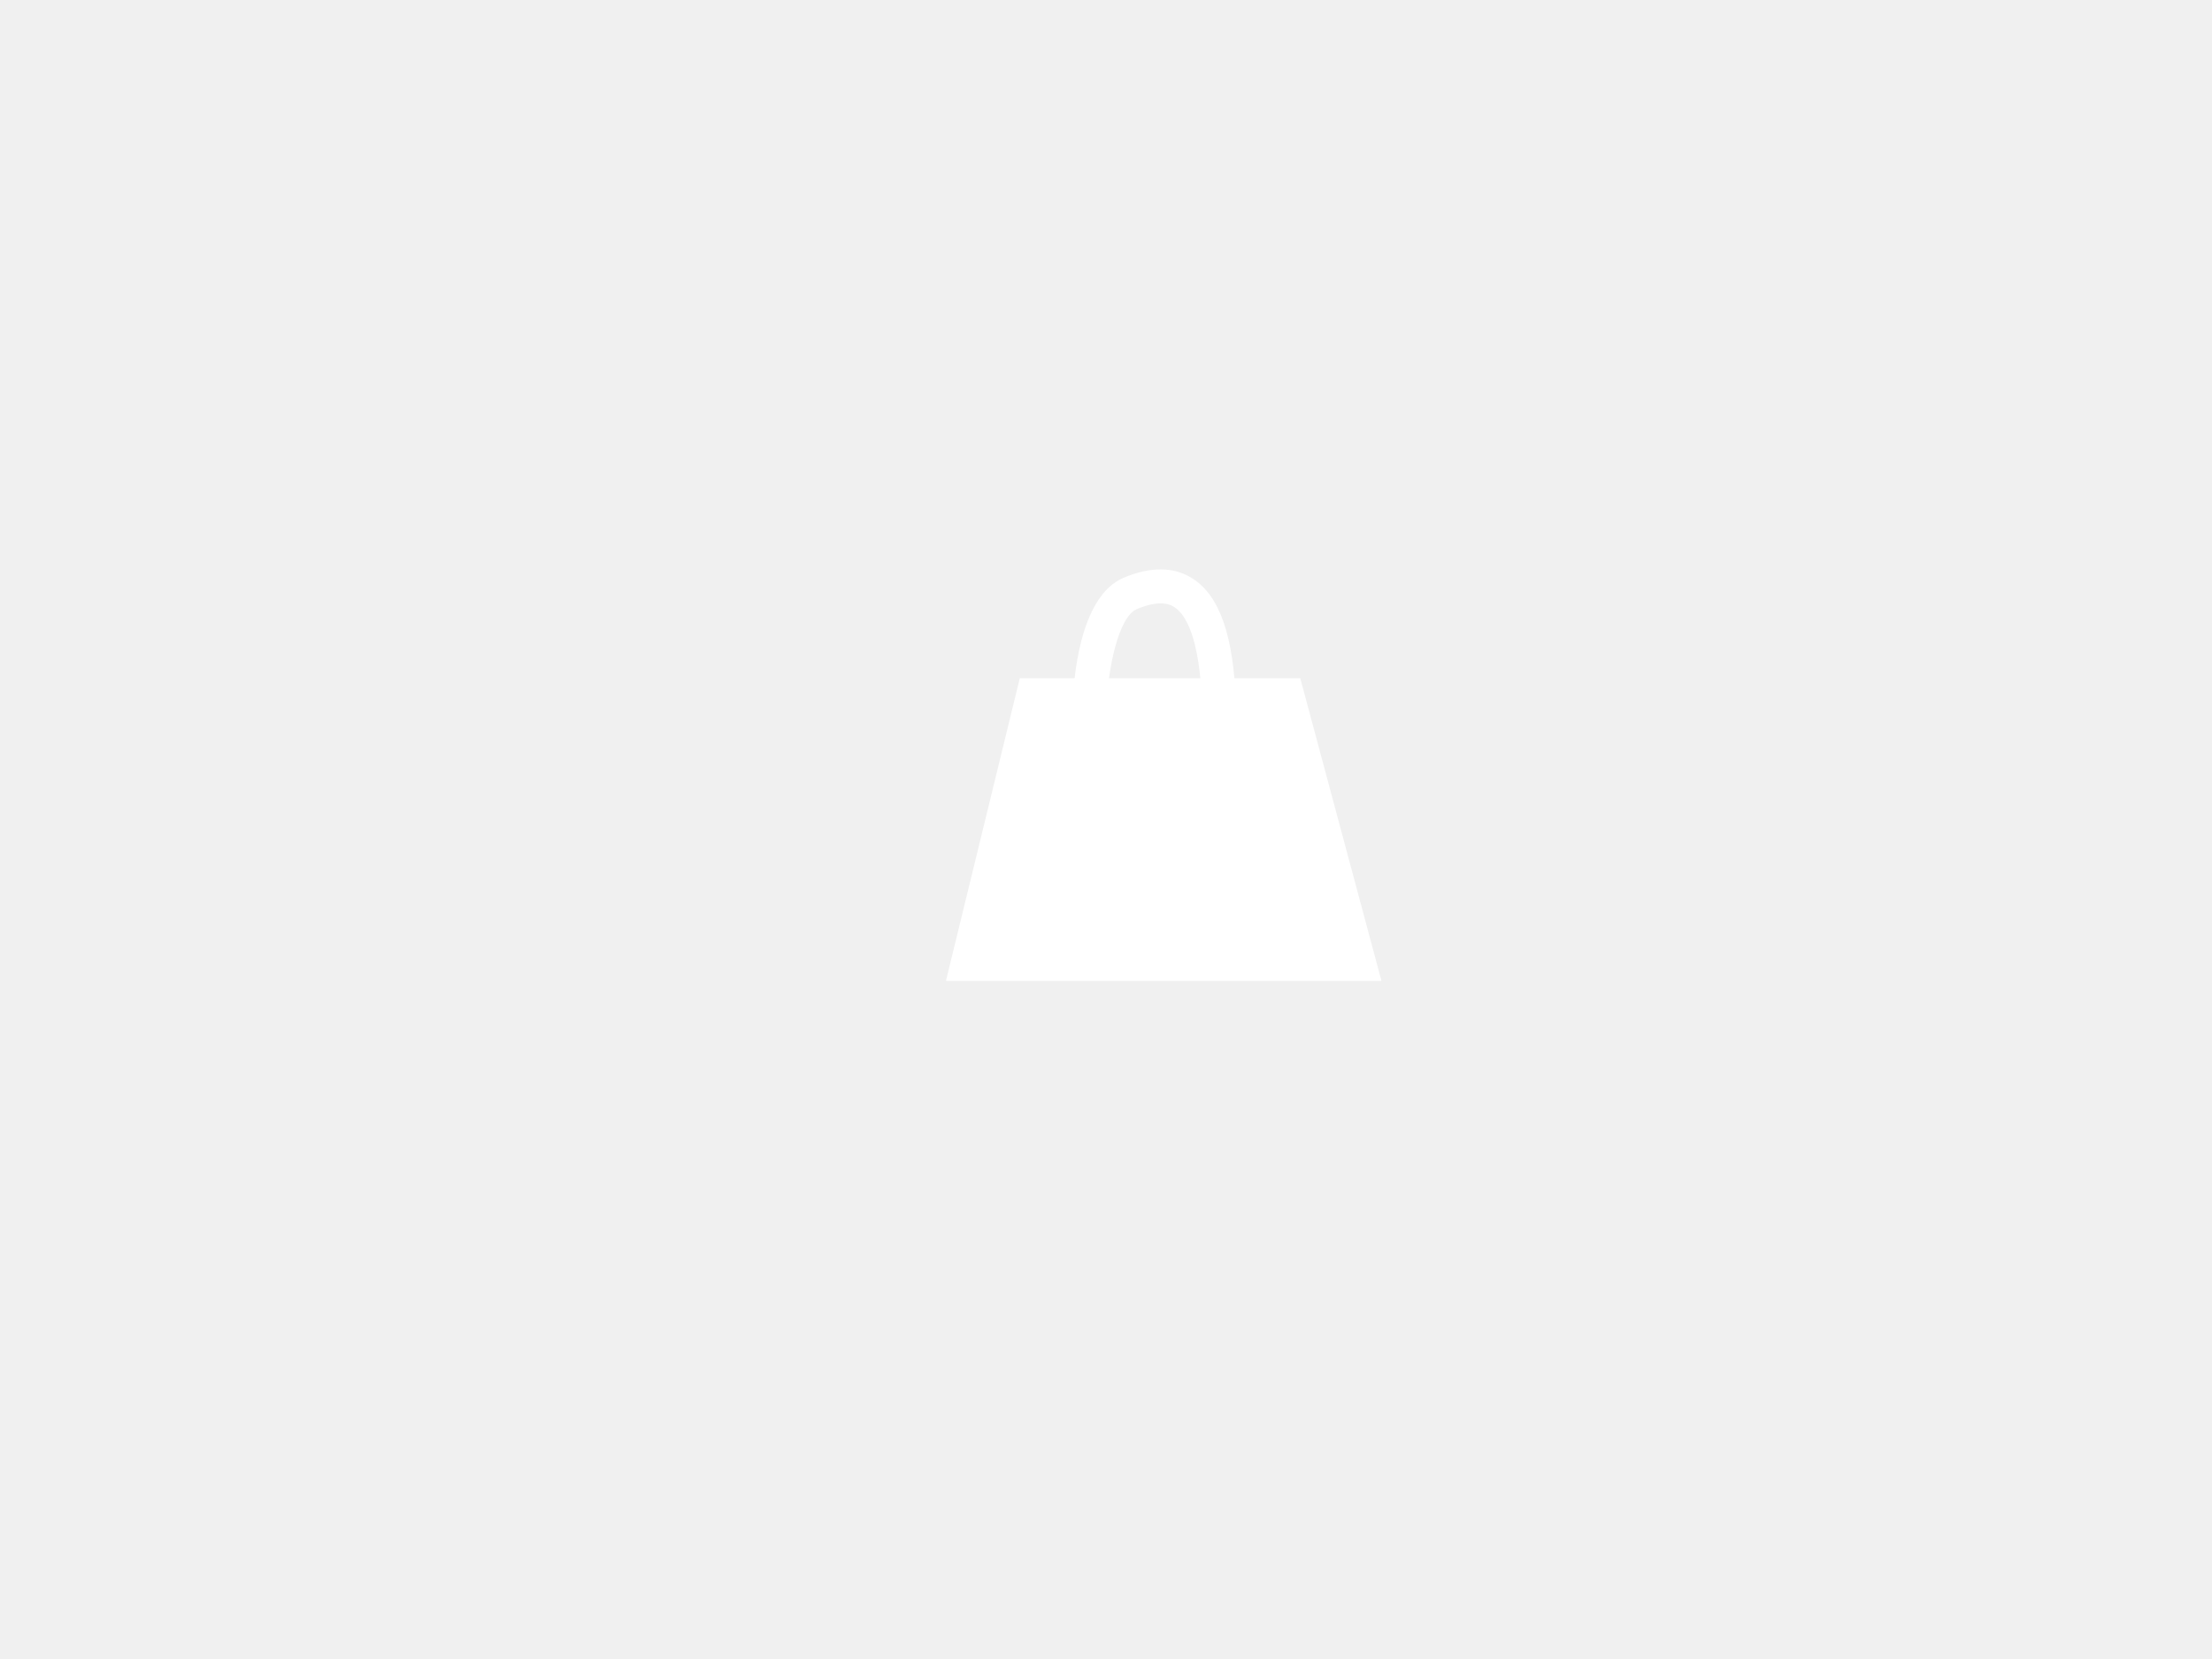
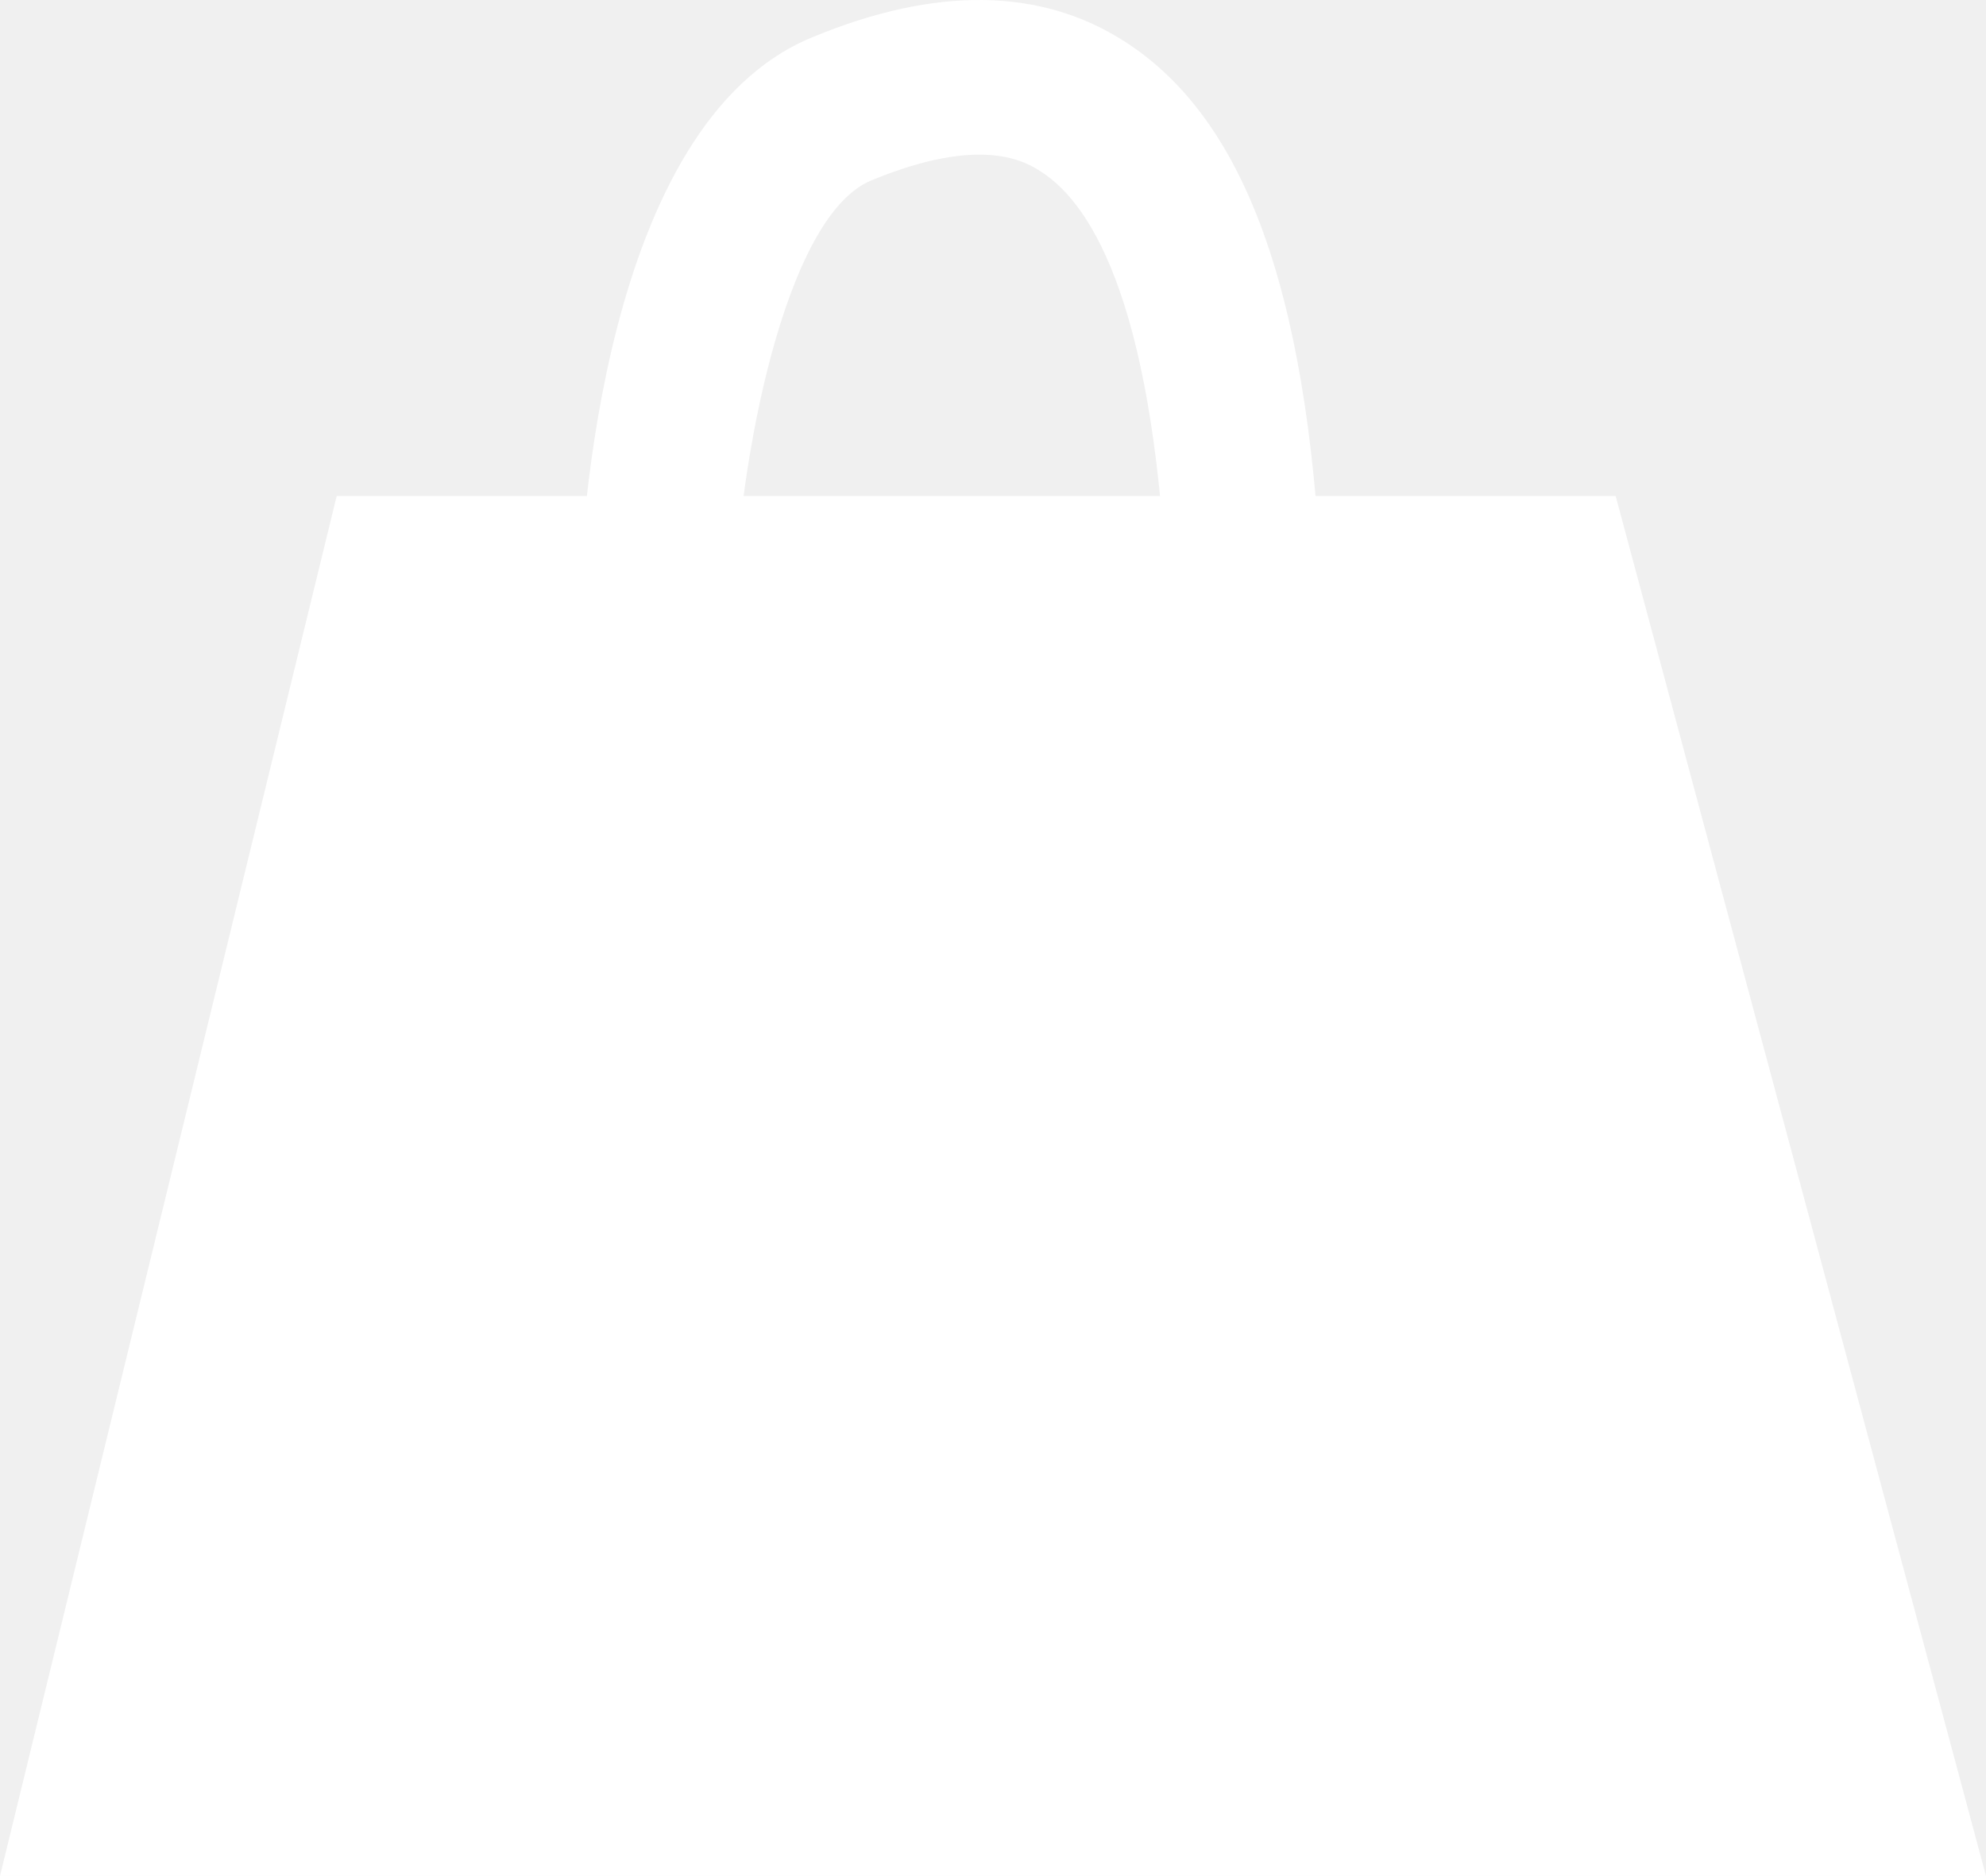
- <svg xmlns="http://www.w3.org/2000/svg" id="Capa_1" data-name="Capa 1" viewBox="0 0 1024 768">
+ <svg xmlns="http://www.w3.org/2000/svg" id="Capa_1" data-name="Capa 1" viewBox="0 0 209.52 197.95">
  <defs>
    <style>.cls-1{fill:#fff;}</style>
  </defs>
-   <polygon class="cls-1" points="472.09 313.96 437.91 454.07 639.52 454.07 601.93 313.96 472.09 313.96" />
-   <path class="cls-1" d="M556.47,326.2c-1.11-31.2-7.59-41.77-12.83-45.15-1.49-.93-5.94-3.81-17.28.88-8.79,3.64-13.52,28.53-14,44.2l-15.73-.42c.22-8.19,2.37-49.5,23.66-58.31,12.57-5.22,23.28-5.07,31.81.43,12.57,8.07,18.94,26.45,20.06,57.82Z" />
+   <polygon class="cls-1" points="35.52 52.34 0 197.95 209.52 197.95 170.45 52.34 35.52 52.34" />
+   <path class="cls-1" d="M122.17,75.18c-1.16-32.42-7.89-43.4-13.34-46.92-1.55-1-6.17-4-18,.92C81.74,33,76.82,58.83,76.33,75.11L60,74.67c.23-8.51,2.46-51.44,24.59-60.59,13.06-5.43,24.19-5.27,33.05.44,13.07,8.39,19.69,27.49,20.85,60.09Z" transform="translate(1.04 -10.12)" />
</svg>
